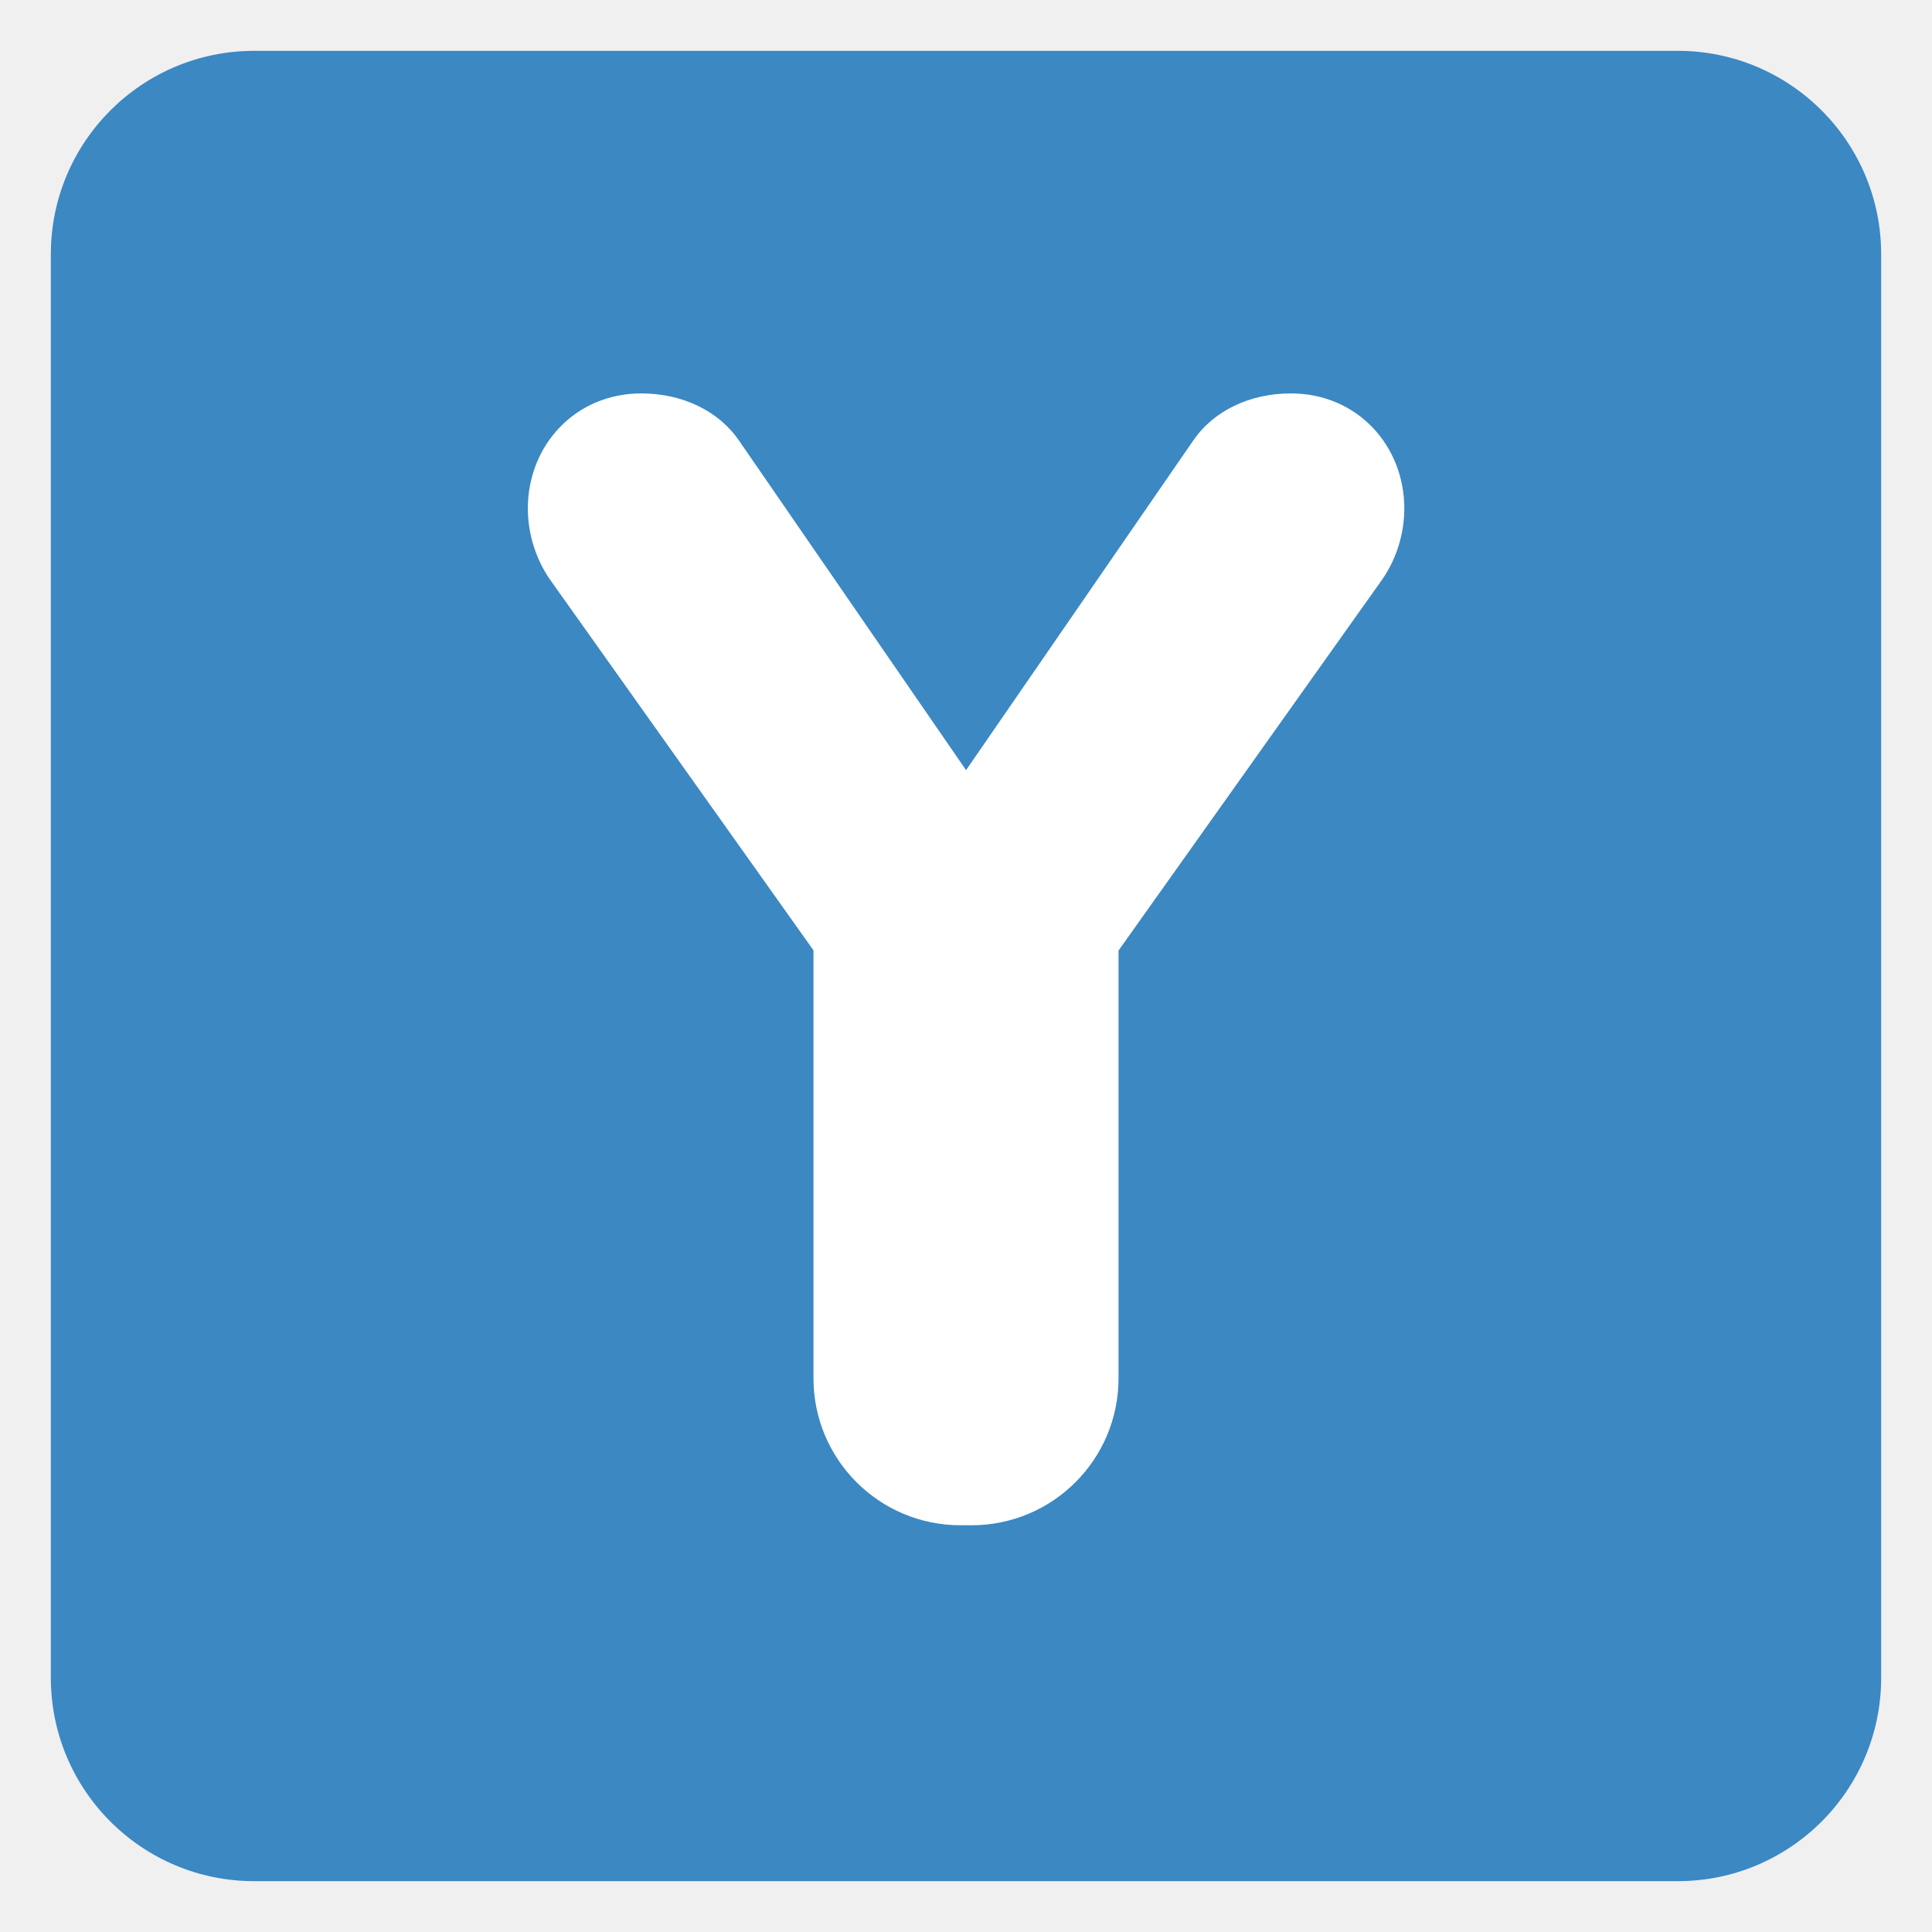
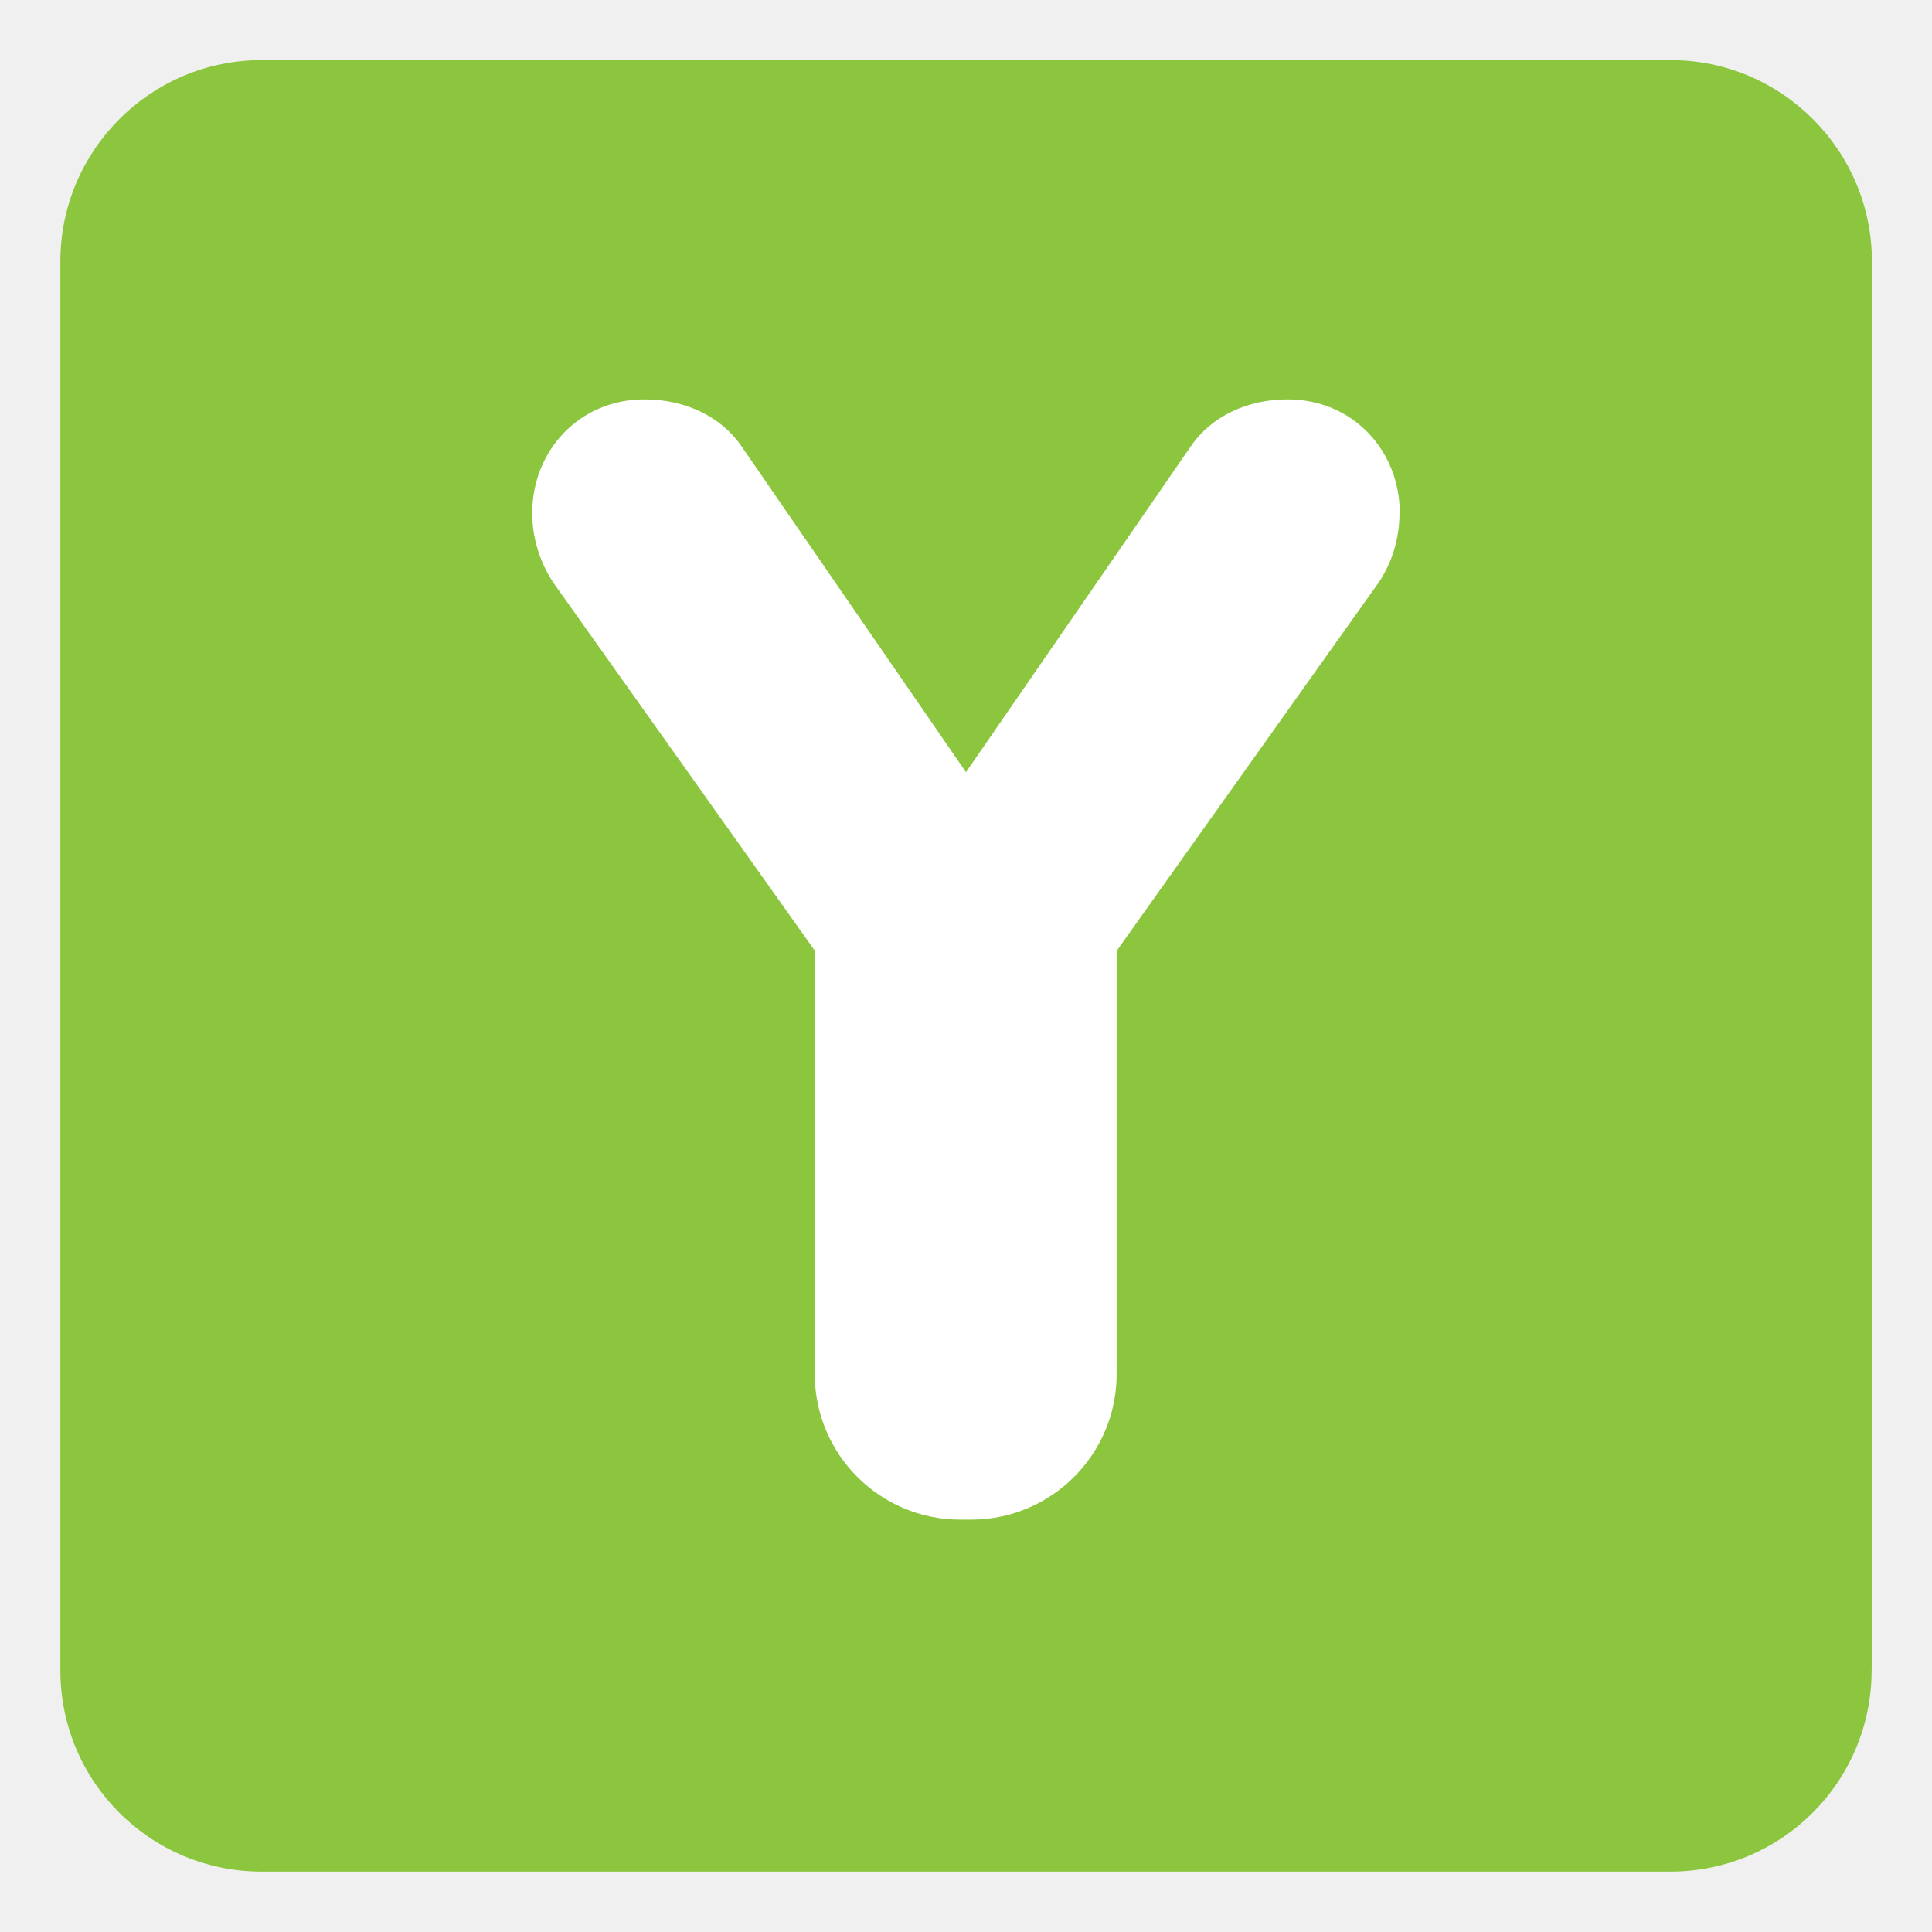
- <svg xmlns="http://www.w3.org/2000/svg" viewBox="0 0 47.5 47.5" style="enable-background:new 0 0 47.5 47.5;" xml:space="preserve" version="1.1" id="svg2">
-   <defs id="defs6">
-     <clipPath id="clipPath16" clipPathUnits="userSpaceOnUse">
-       <path id="path18" d="M 0,38 38,38 38,0 0,0 0,38 Z" />
-     </clipPath>
-   </defs>
-   <g transform="matrix(1.25,0,0,-1.25,0,47.5)" id="g10">
-     <g id="g12">
-       <g clip-path="url(#clipPath16)" id="g14">
-         <g transform="translate(37,5)" id="g20">
-           <path id="path22" style="fill:#3b88c3;fill-opacity:1;fill-rule:nonzero;stroke:none" d="m 0,0 c 0,-2.209 -1.791,-4 -4,-4 l -28,0 c -2.209,0 -4,1.791 -4,4 l 0,28 c 0,2.209 1.791,4 4,4 l 28,0 c 2.209,0 4,-1.791 4,-4 L 0,0 Z" />
-         </g>
-         <g transform="translate(27.6211,27.999)" id="g24">
-           <path id="path26" style="fill:#ffffff;fill-opacity:1;fill-rule:nonzero;stroke:none" d="m 0,0 c 0,1.24 -0.93,2.263 -2.232,2.263 -0.807,0 -1.52,-0.341 -1.922,-0.93 l -4.466,-6.48 -4.464,6.48 c -0.404,0.589 -1.117,0.93 -1.923,0.93 -1.302,0 -2.232,-1.023 -2.232,-2.263 0,-0.496 0.155,-0.992 0.434,-1.396 l 5.184,-7.295 0,-8.417 c 0,-1.597 1.294,-2.891 2.891,-2.891 l 0.218,0 c 1.597,0 2.891,1.294 2.891,2.891 l 0,8.413 5.187,7.299 C -0.154,-0.992 0,-0.496 0,0" />
-         </g>
-       </g>
-     </g>
-   </g>
+ <svg xmlns="http://www.w3.org/2000/svg" viewBox="0 0 64 64" enable-background="new 0 0 64 64">
+   <path d="M 62 55.33 C 62 59.02 59.02 62 55.33 62 L 8.67 62 C 4.98 62 2 59.02 2 55.33 l 0 -46.67 c 0 -3.68 2.99 -6.67 6.67 -6.67 l 46.67 0 c 3.68 0 6.67 2.99 6.67 6.67 l 0 46.67 z" style="fill:#8cc63e;fill-opacity:1;fill-rule:nonzero;stroke:none" />
+   <path d="m 46.37 17 c 0 -2.07 -1.55 -3.77 -3.72 -3.77 -1.34 0 -2.53 0.57 -3.2 1.55 L 32 25.58 l -7.44 -10.8 c -0.67 -0.98 -1.86 -1.55 -3.21 -1.55 -2.17 0 -3.72 1.71 -3.72 3.77 0 0.83 0.26 1.65 0.72 2.33 l 8.64 12.16 0 14.03 c 0 2.66 2.16 4.82 4.82 4.82 l 0.36 0 c 2.66 0 4.82 -2.16 4.82 -4.82 l 0 -14.02 8.65 -12.16 c 0.47 -0.67 0.72 -1.5 0.72 -2.33" style="fill:#ffffff;fill-opacity:1;fill-rule:nonzero;stroke:none" />
</svg>
